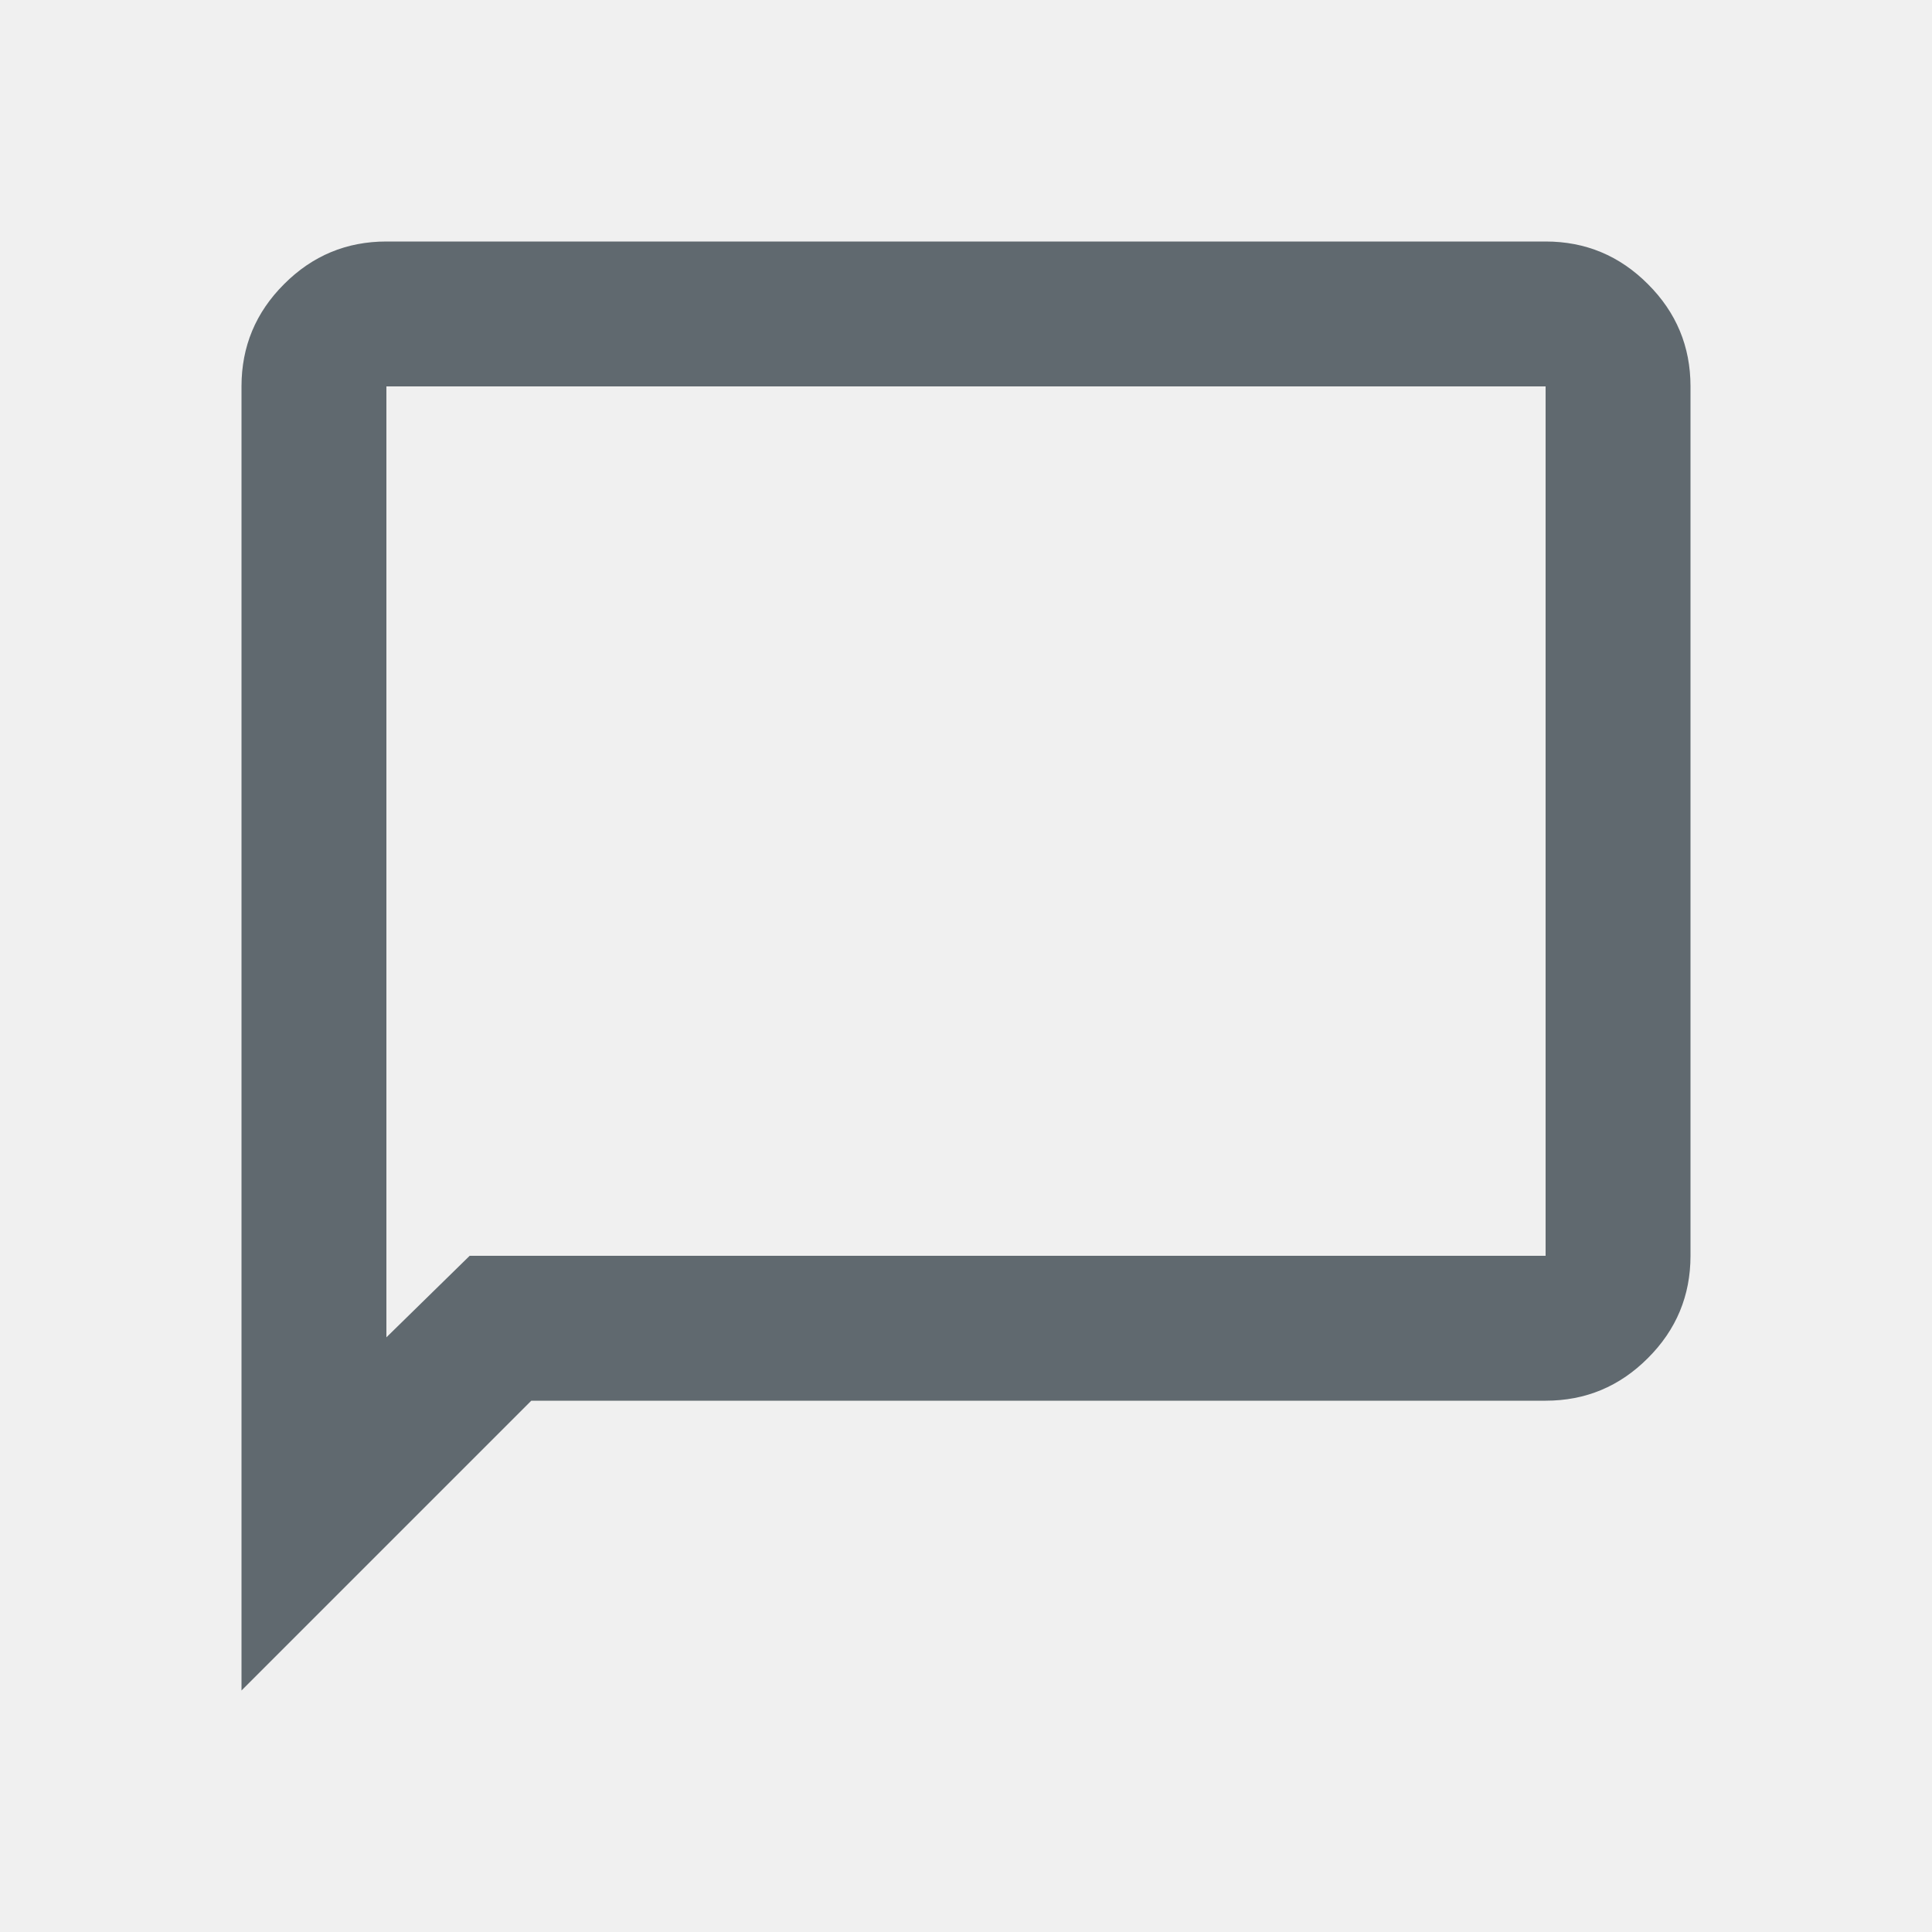
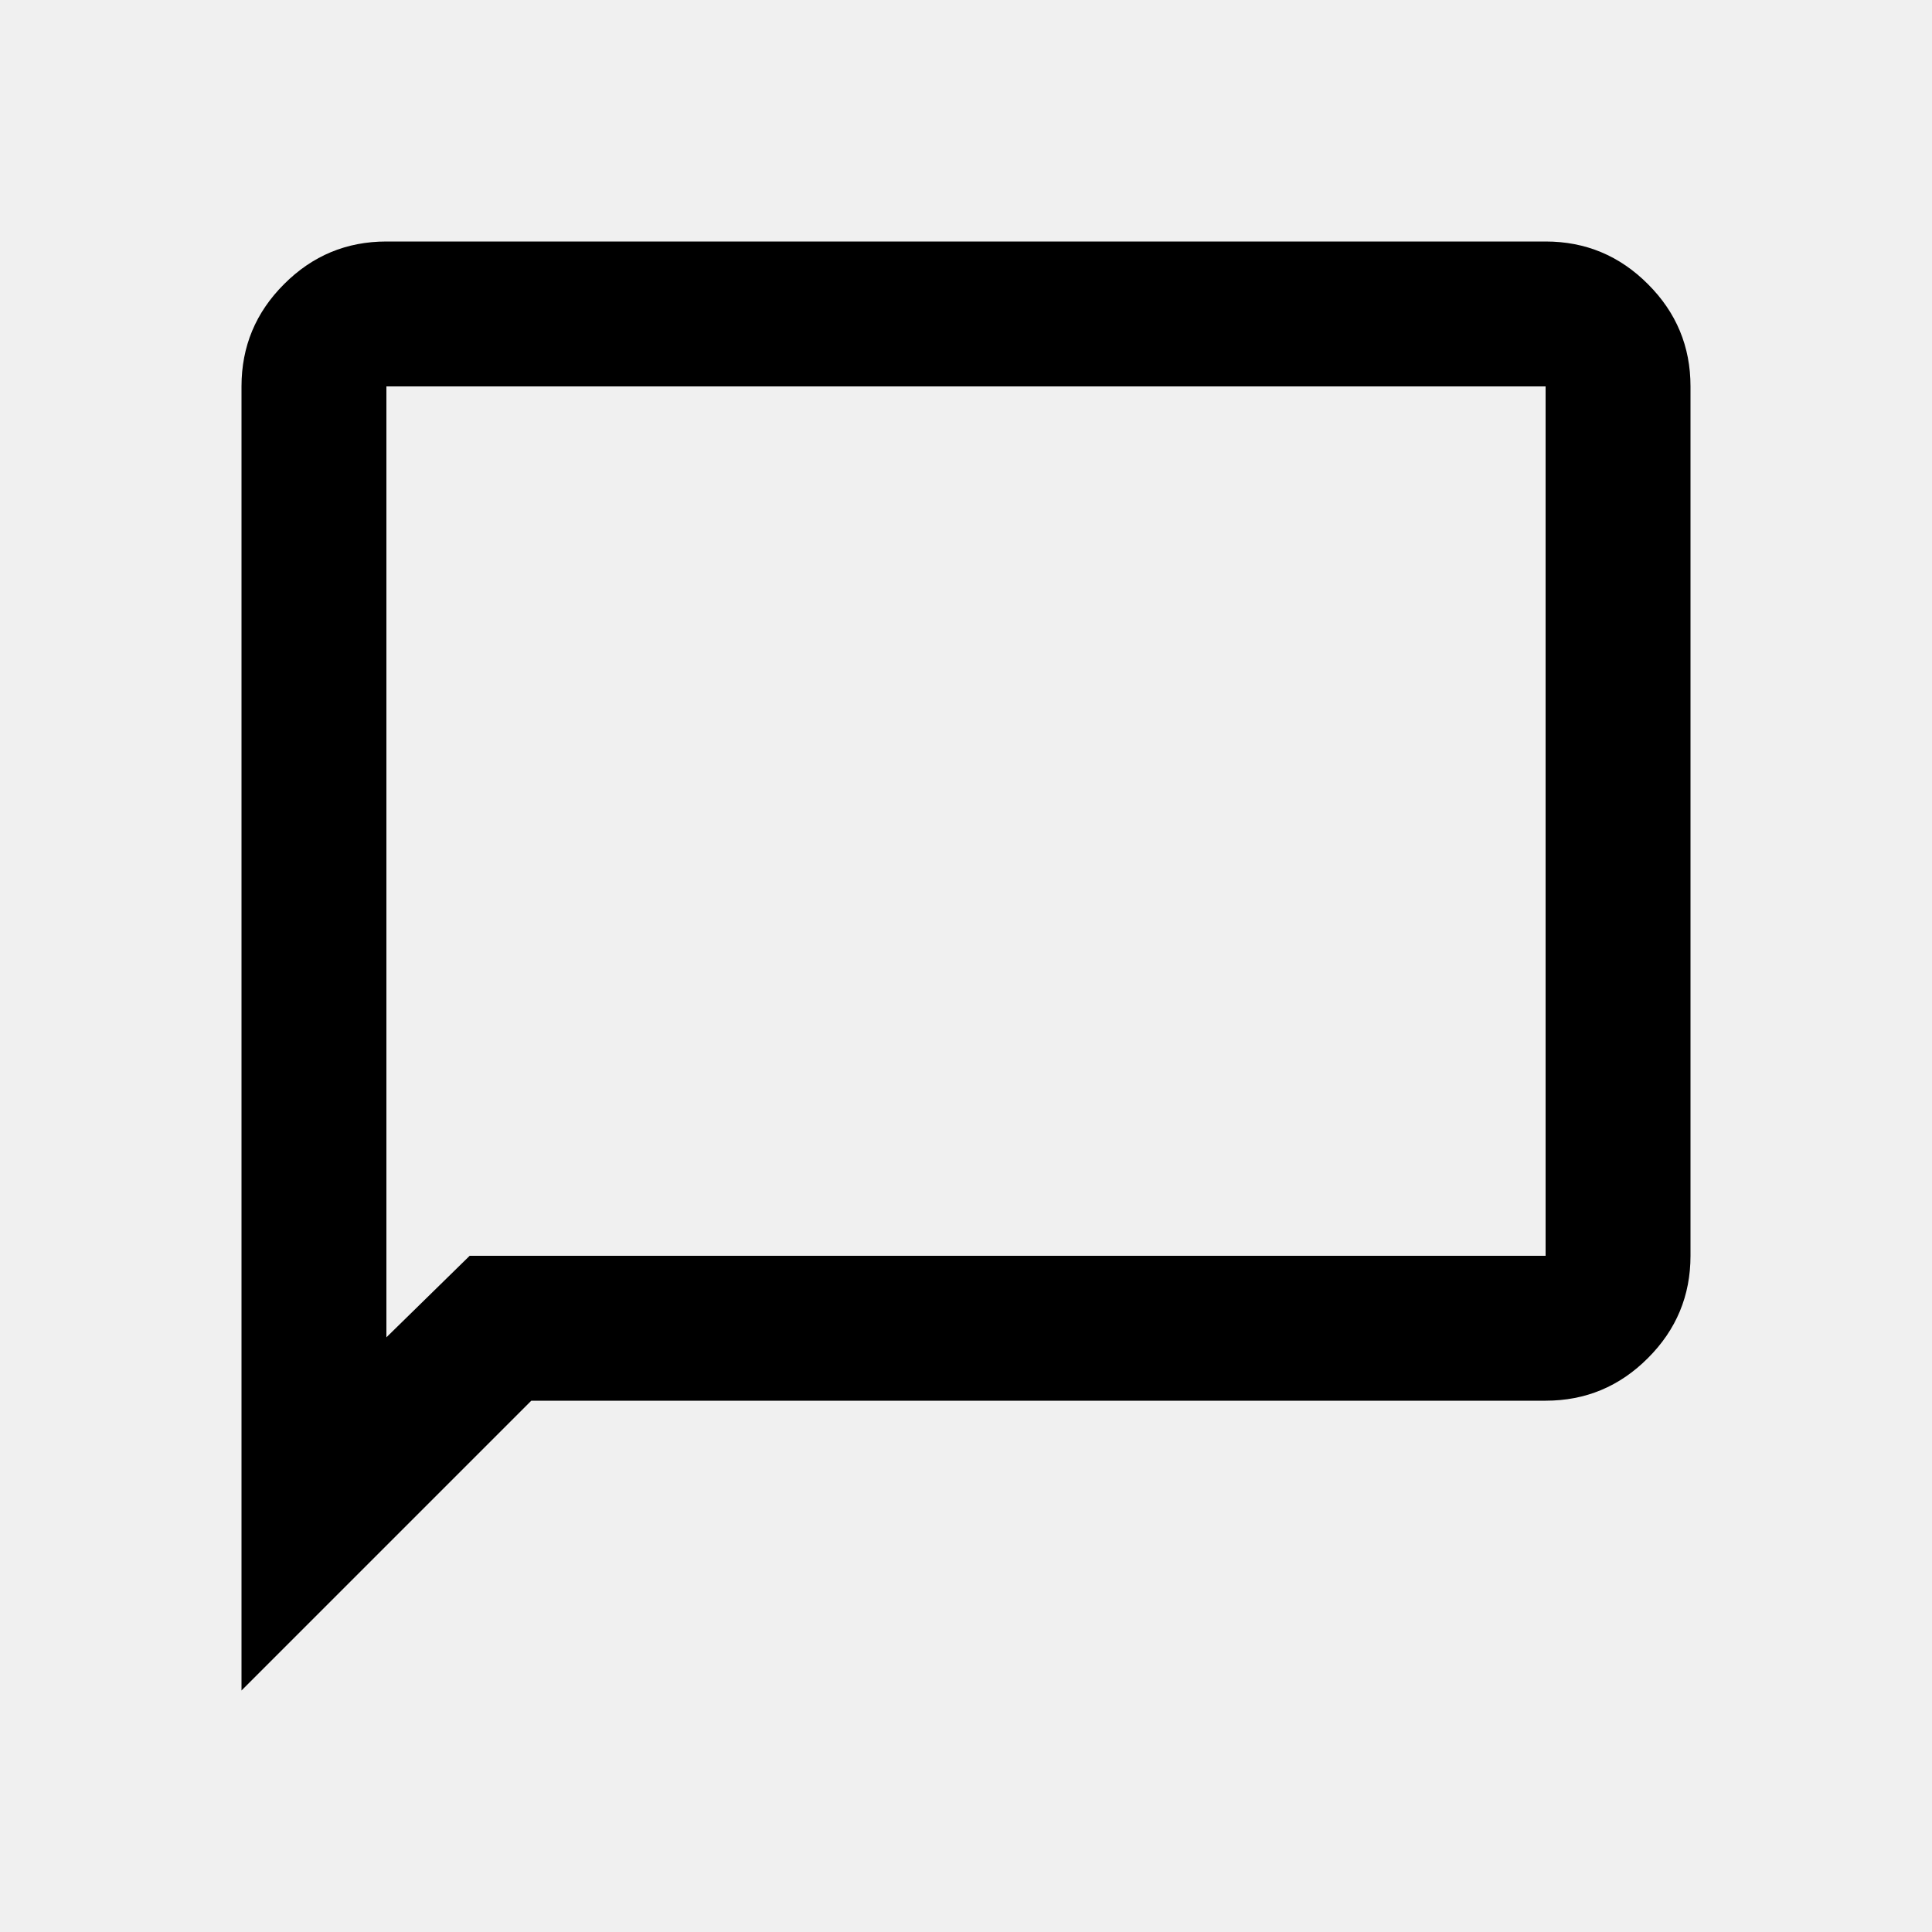
<svg xmlns="http://www.w3.org/2000/svg" width="20" height="20" viewBox="0 0 20 20" fill="none">
  <g clip-path="url(#clip0_197_41701)">
-     <path d="M2.5 17.5V4C2.5 3.587 2.647 3.234 2.941 2.941C3.234 2.647 3.587 2.5 4 2.5H16C16.413 2.5 16.766 2.647 17.059 2.941C17.353 3.234 17.5 3.587 17.5 4V13C17.5 13.412 17.353 13.766 17.059 14.059C16.766 14.353 16.413 14.5 16 14.5H5.5L2.5 17.5ZM4.862 13H16V4H4V13.844L4.862 13Z" fill="#00101A" fill-opacity="0.6" />
+     <path d="M2.5 17.5V4C2.5 3.587 2.647 3.234 2.941 2.941C3.234 2.647 3.587 2.5 4 2.5H16C16.413 2.5 16.766 2.647 17.059 2.941C17.353 3.234 17.5 3.587 17.5 4V13C17.5 13.412 17.353 13.766 17.059 14.059C16.766 14.353 16.413 14.5 16 14.5H5.5L2.5 17.5ZM4.862 13H16V4H4V13.844L4.862 13Z" fill="currentColor" />
  </g>
  <defs>
    <clipPath id="clip0_197_41701">
      <rect width="20" height="20" fill="white" />
    </clipPath>
  </defs>
</svg>
